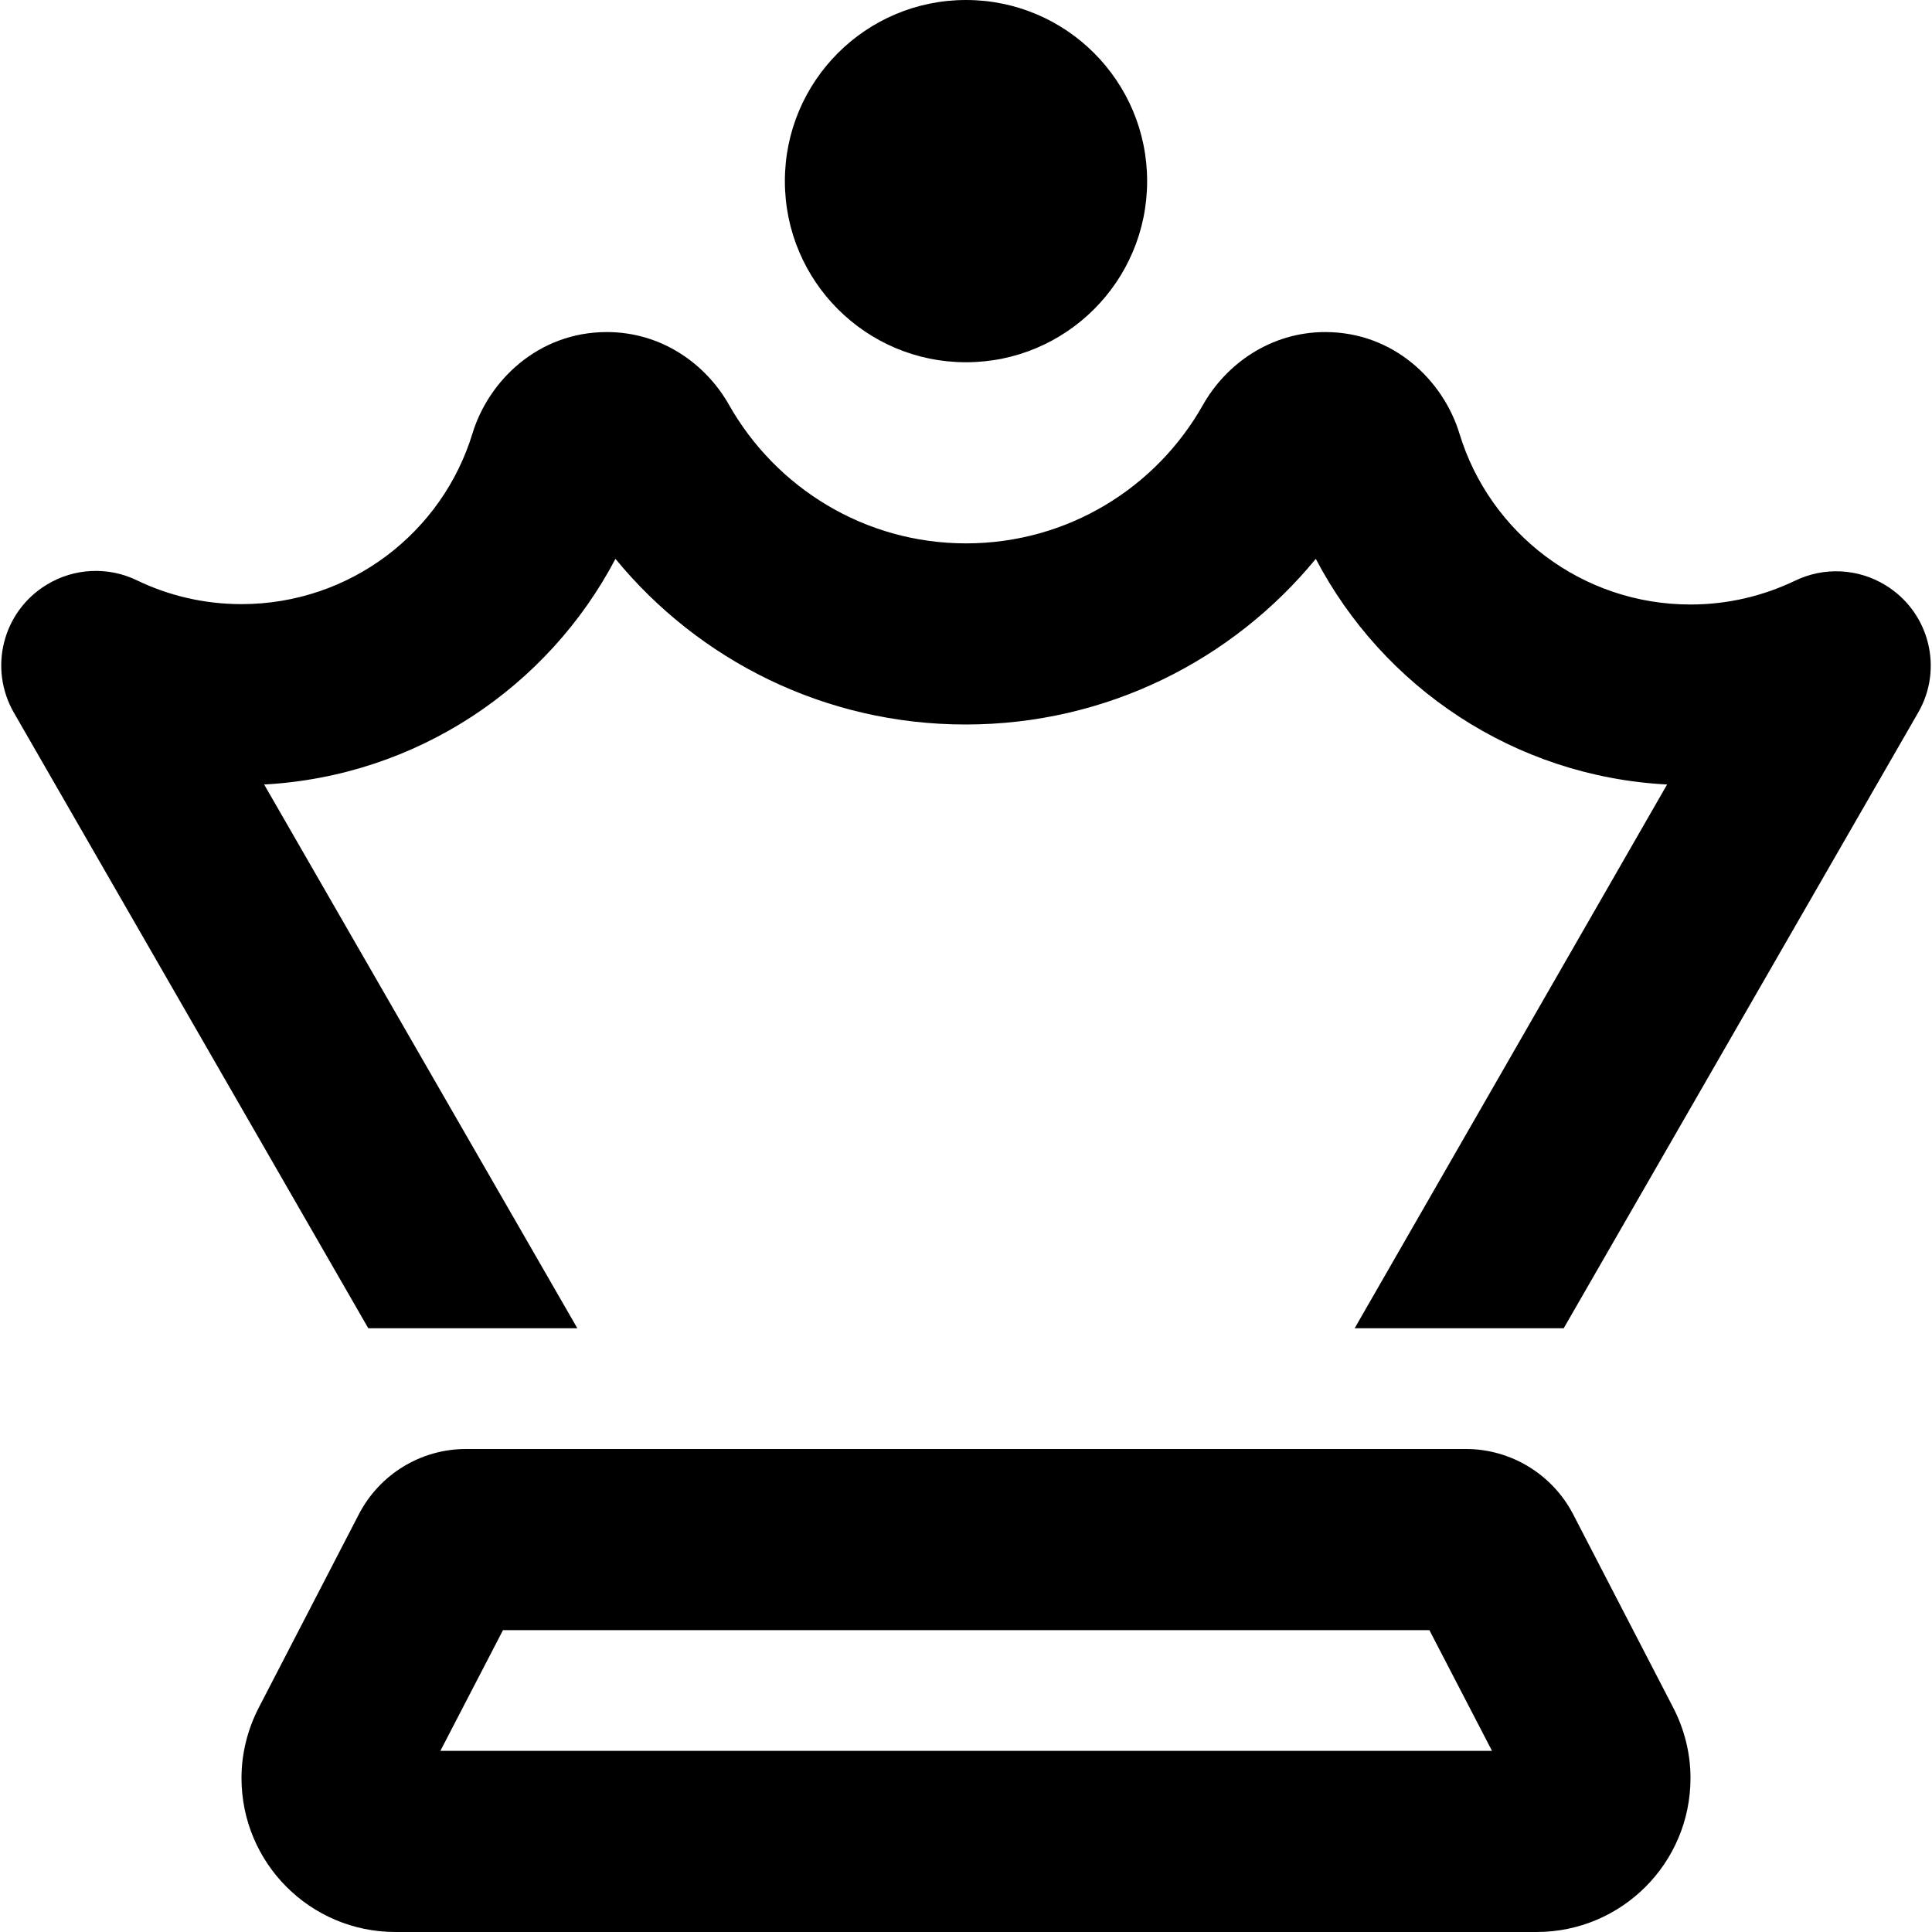
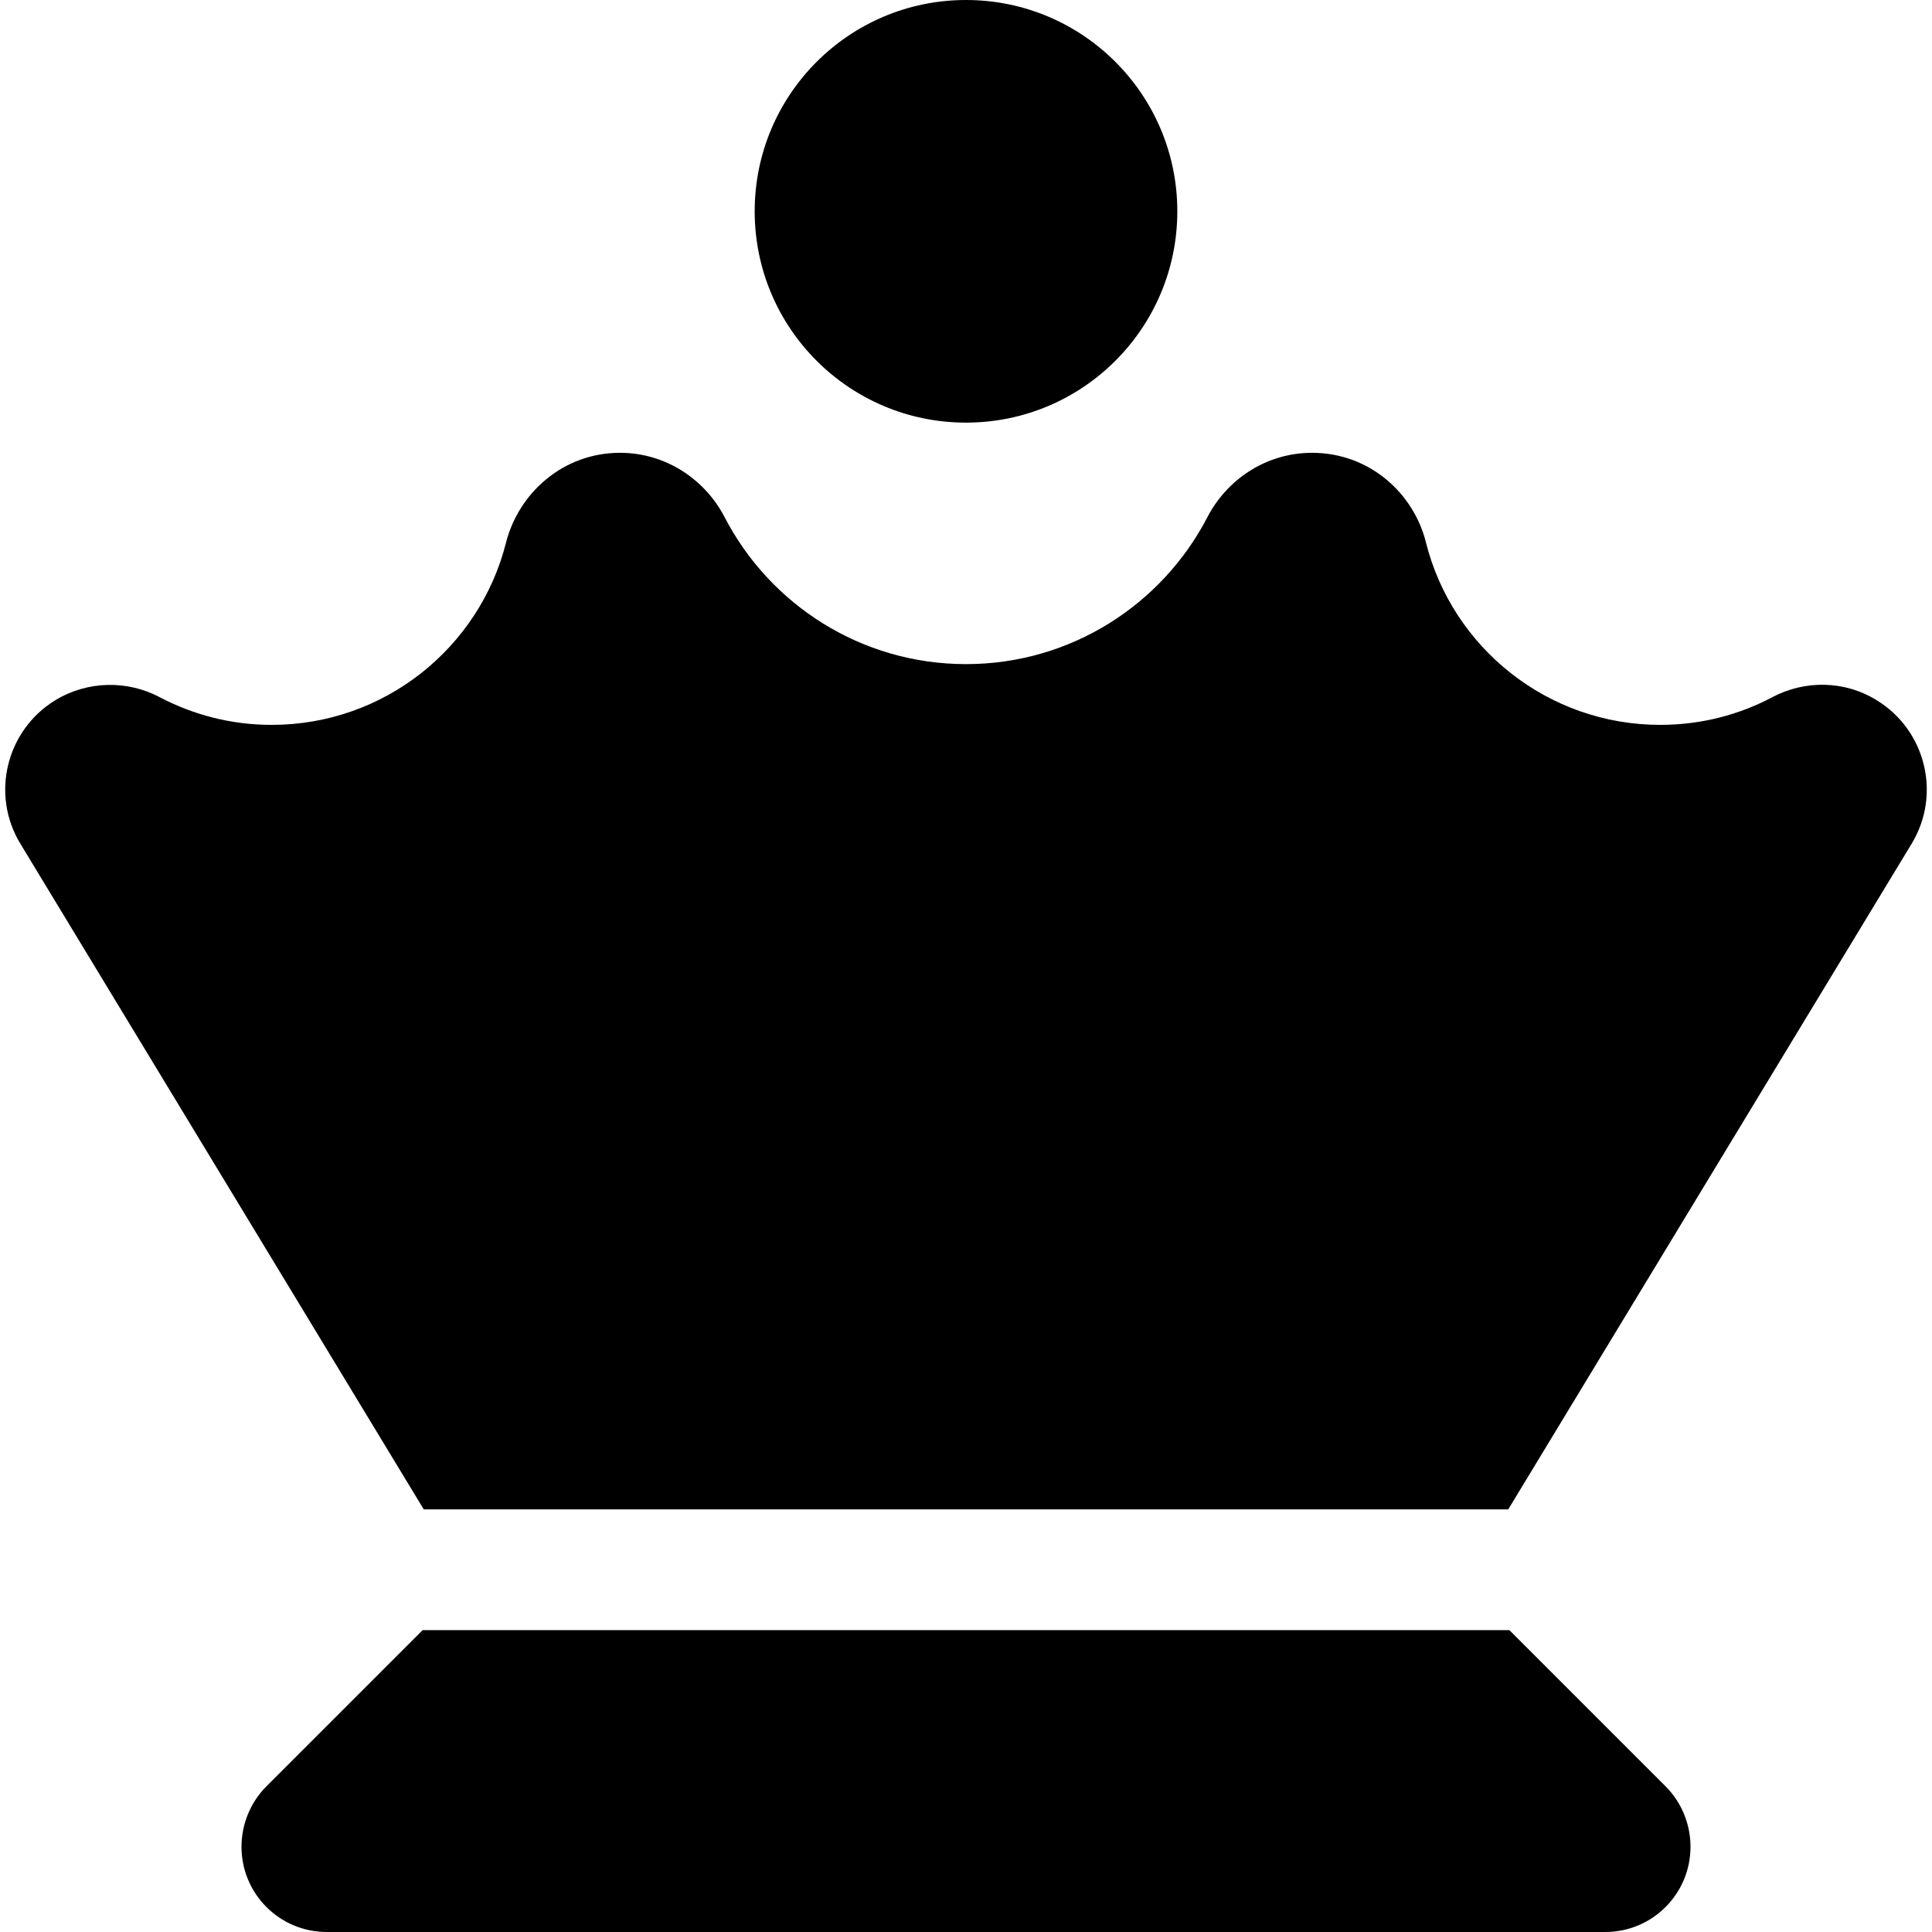
<svg xmlns="http://www.w3.org/2000/svg" viewBox="0 0 512 512">
-   <path d="M256 96a48 48 0 1 0 0-96 48 48 0 1 0 0 96zm-95.2-8c-18.1 0-31.3 12.8-35.6 26.9c-8 26.2-32.4 45.2-61.2 45.2c-10 0-19.4-2.3-27.7-6.3c-7.6-3.7-16.7-3.3-24 1.2C.7 162.1-3.1 177.1 3.7 188.9L97.6 352H153l-83-144.1c40.5-2.2 75.3-25.9 93.1-59.8c22 26.8 55.4 43.9 92.8 43.9s70.8-17.1 92.8-43.9c17.8 34 52.6 57.7 93.1 59.8L359 352h55.4l93.9-163.1c6.8-11.7 3-26.7-8.6-33.8c-7.3-4.5-16.4-4.9-24-1.2c-8.4 4-17.7 6.3-27.7 6.3c-28.8 0-53.2-19-61.2-45.2C382.5 100.8 369.3 88 351.2 88c-14.5 0-26.3 8.5-32.4 19.3c-12.4 22-35.9 36.7-62.8 36.7s-50.4-14.8-62.8-36.7C187.1 96.5 175.4 88 160.8 88zM133.2 432H378.8l16.6 32H116.7l16.6-32zm283.7-30.7c-5.5-10.6-16.5-17.3-28.4-17.3h-265c-12 0-22.9 6.7-28.4 17.3L68.6 452.5c-3 5.8-4.6 12.2-4.6 18.7c0 22.5 18.2 40.8 40.8 40.8H407.2c22.5 0 40.8-18.2 40.8-40.8c0-6.5-1.6-12.9-4.6-18.7l-26.5-51.2z" />
+   <path d="M256 0a56 56 0 1 1 0 112A56 56 0 1 1 256 0zM134.1 143.8c3.3-13 15-23.8 30.2-23.8c12.3 0 22.6 7.2 27.7 17c12 23.2 36.2 39 64 39s52-15.8 64-39c5.1-9.8 15.4-17 27.7-17c15.3 0 27 10.8 30.2 23.8c7 27.8 32.2 48.3 62.1 48.3c10.8 0 21-2.7 29.8-7.4c8.4-4.4 18.9-4.5 27.6 .9c13 8 17.1 25 9.2 38L399.7 400H384 343.6 168.4 128 112.3L5.4 223.6c-7.9-13-3.8-30 9.2-38c8.7-5.3 19.2-5.3 27.6-.9c8.9 4.7 19 7.4 29.8 7.4c29.9 0 55.1-20.5 62.1-48.3zM256 224l0 0 0 0h0zM112 432H400l41.4 41.4c4.2 4.2 6.6 10 6.6 16c0 12.5-10.1 22.6-22.6 22.6H86.6C74.1 512 64 501.9 64 489.4c0-6 2.4-11.8 6.6-16L112 432z" />
</svg>
